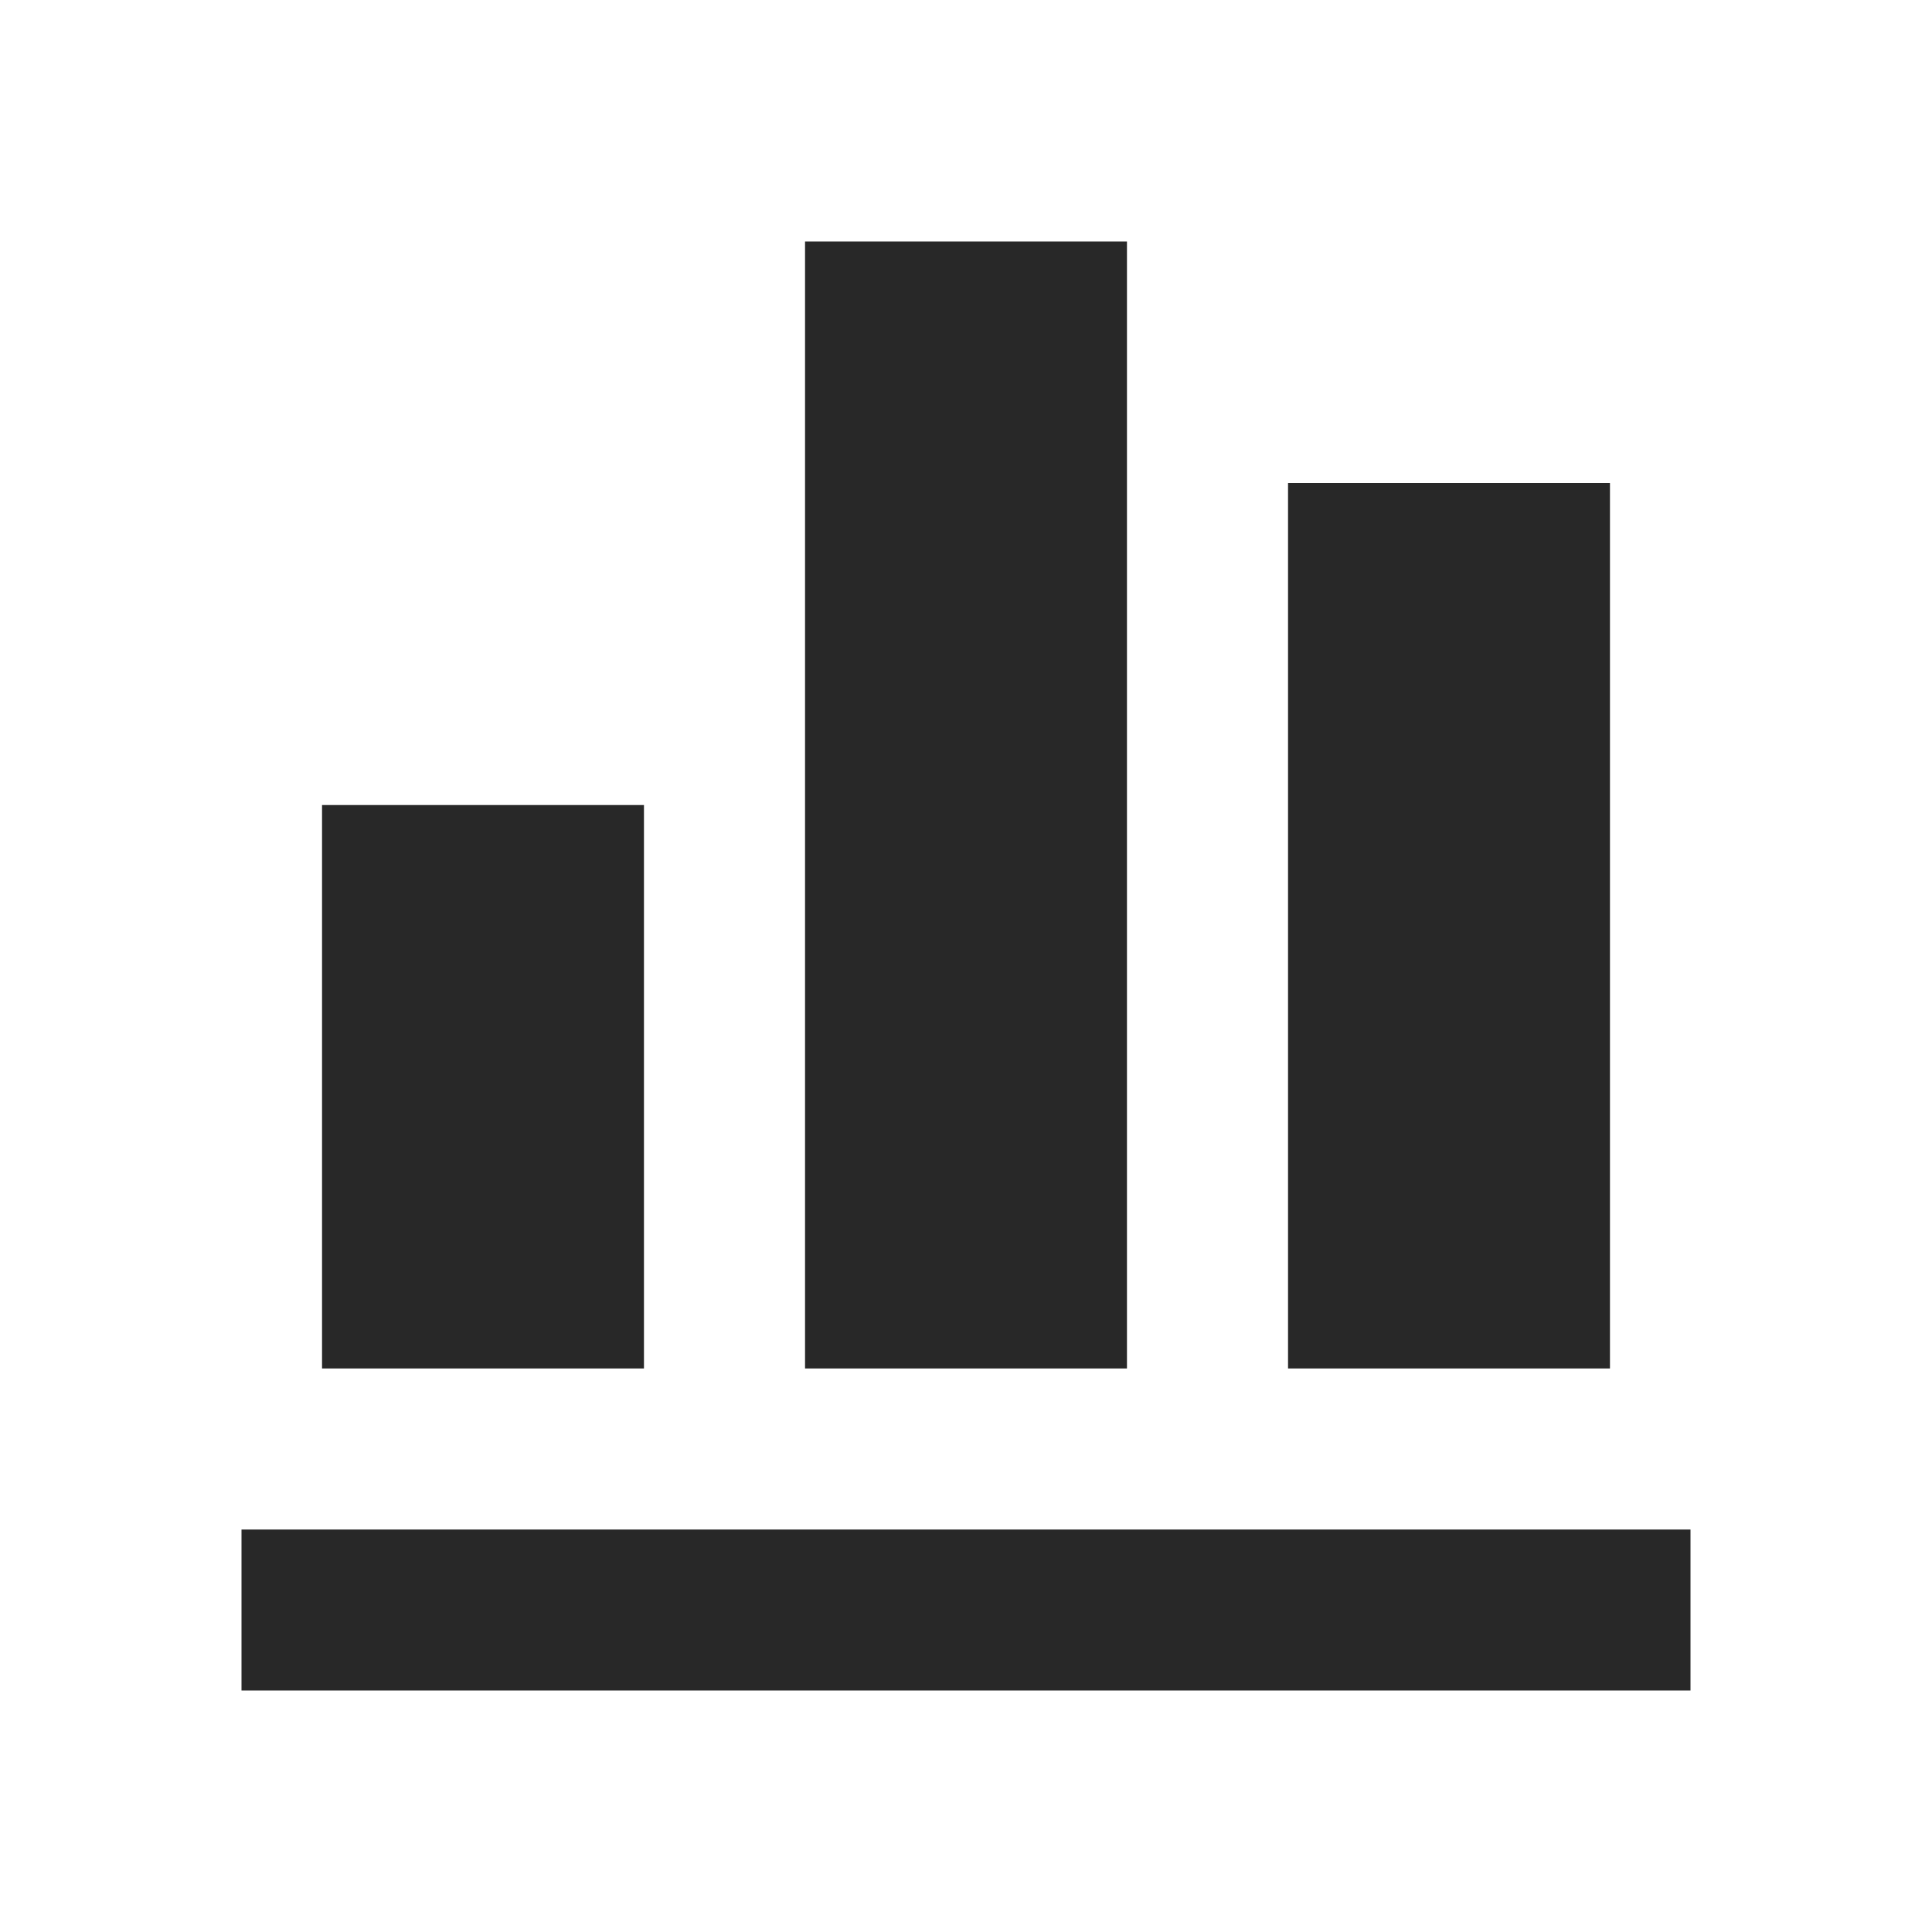
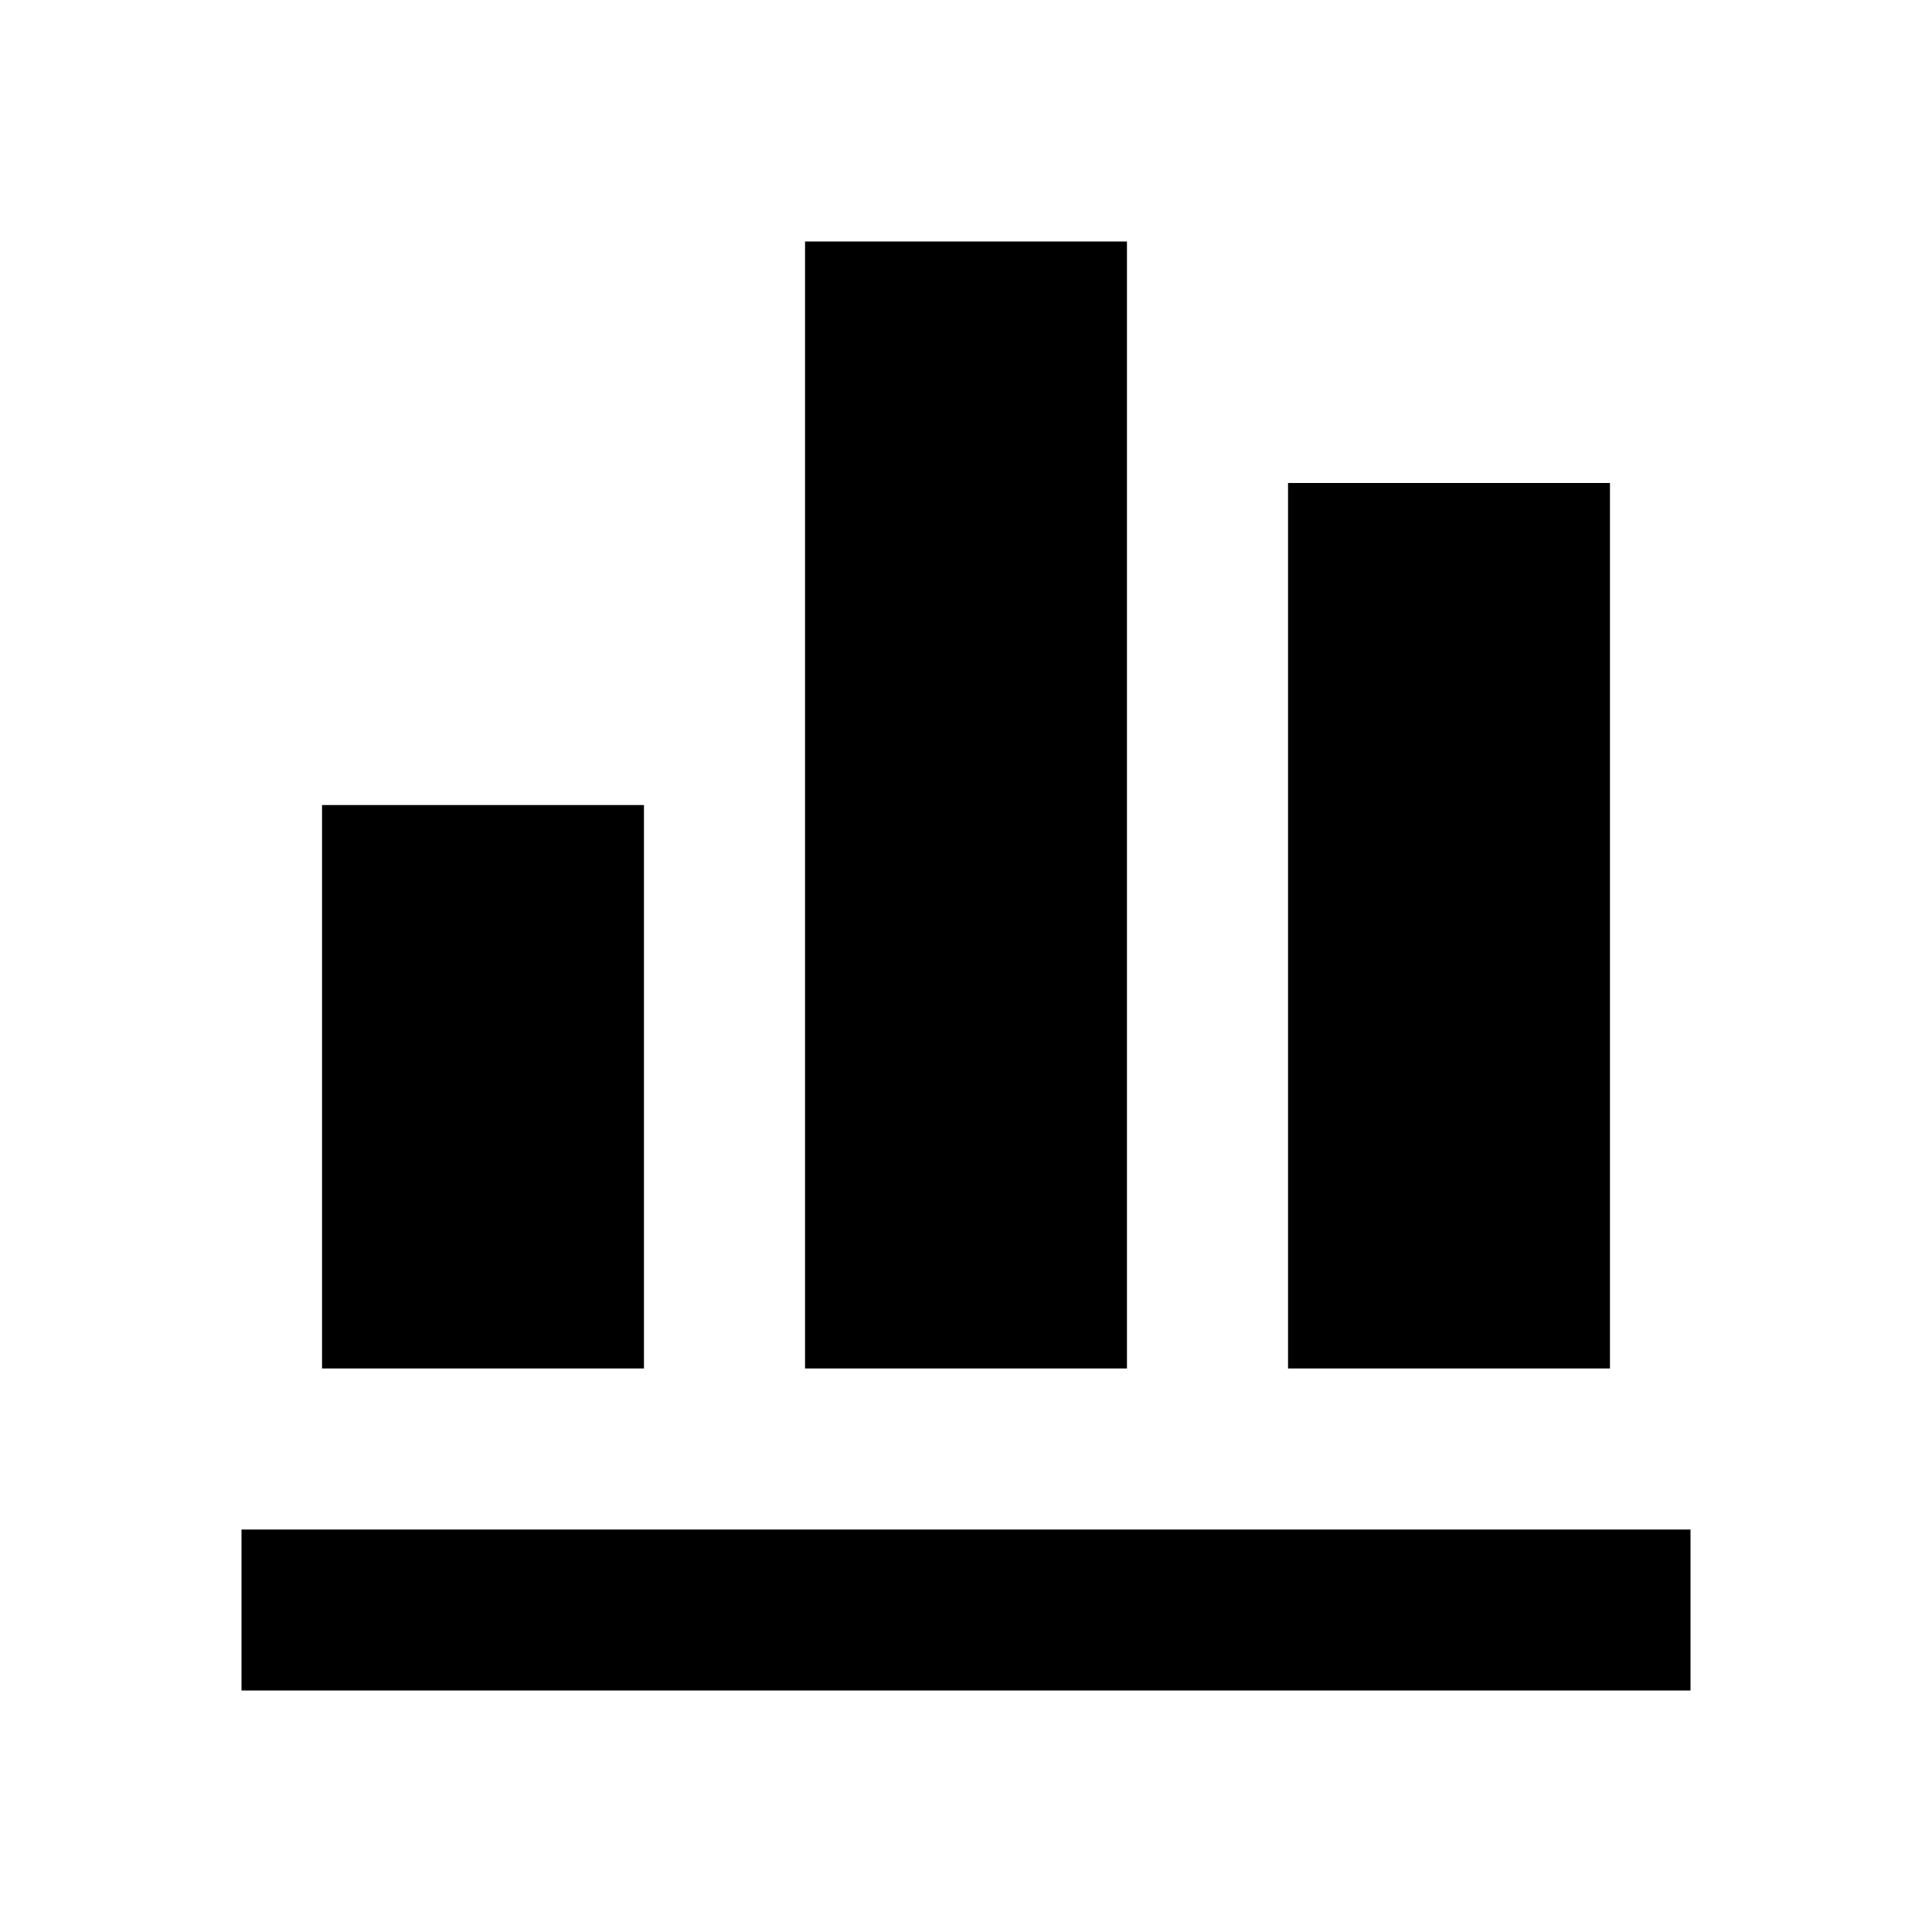
<svg xmlns="http://www.w3.org/2000/svg" width="20" height="20" viewBox="0 0 16 16" fill="none">
  <g id="stats">
-     <path id="Vector" d="M14 14H2V12.667H14V14ZM5.333 6.667H2.667V11.333H5.333V6.667ZM9.333 2H6.667V11.333H9.333V2ZM13.333 4H10.667V11.333H13.333V4Z" fill="#282828" />
+     <path id="Vector" d="M14 14H2V12.667H14V14ZM5.333 6.667H2.667V11.333H5.333V6.667ZM9.333 2H6.667V11.333H9.333V2ZM13.333 4H10.667V11.333H13.333V4Z" fill="currentColor" />
  </g>
</svg>
